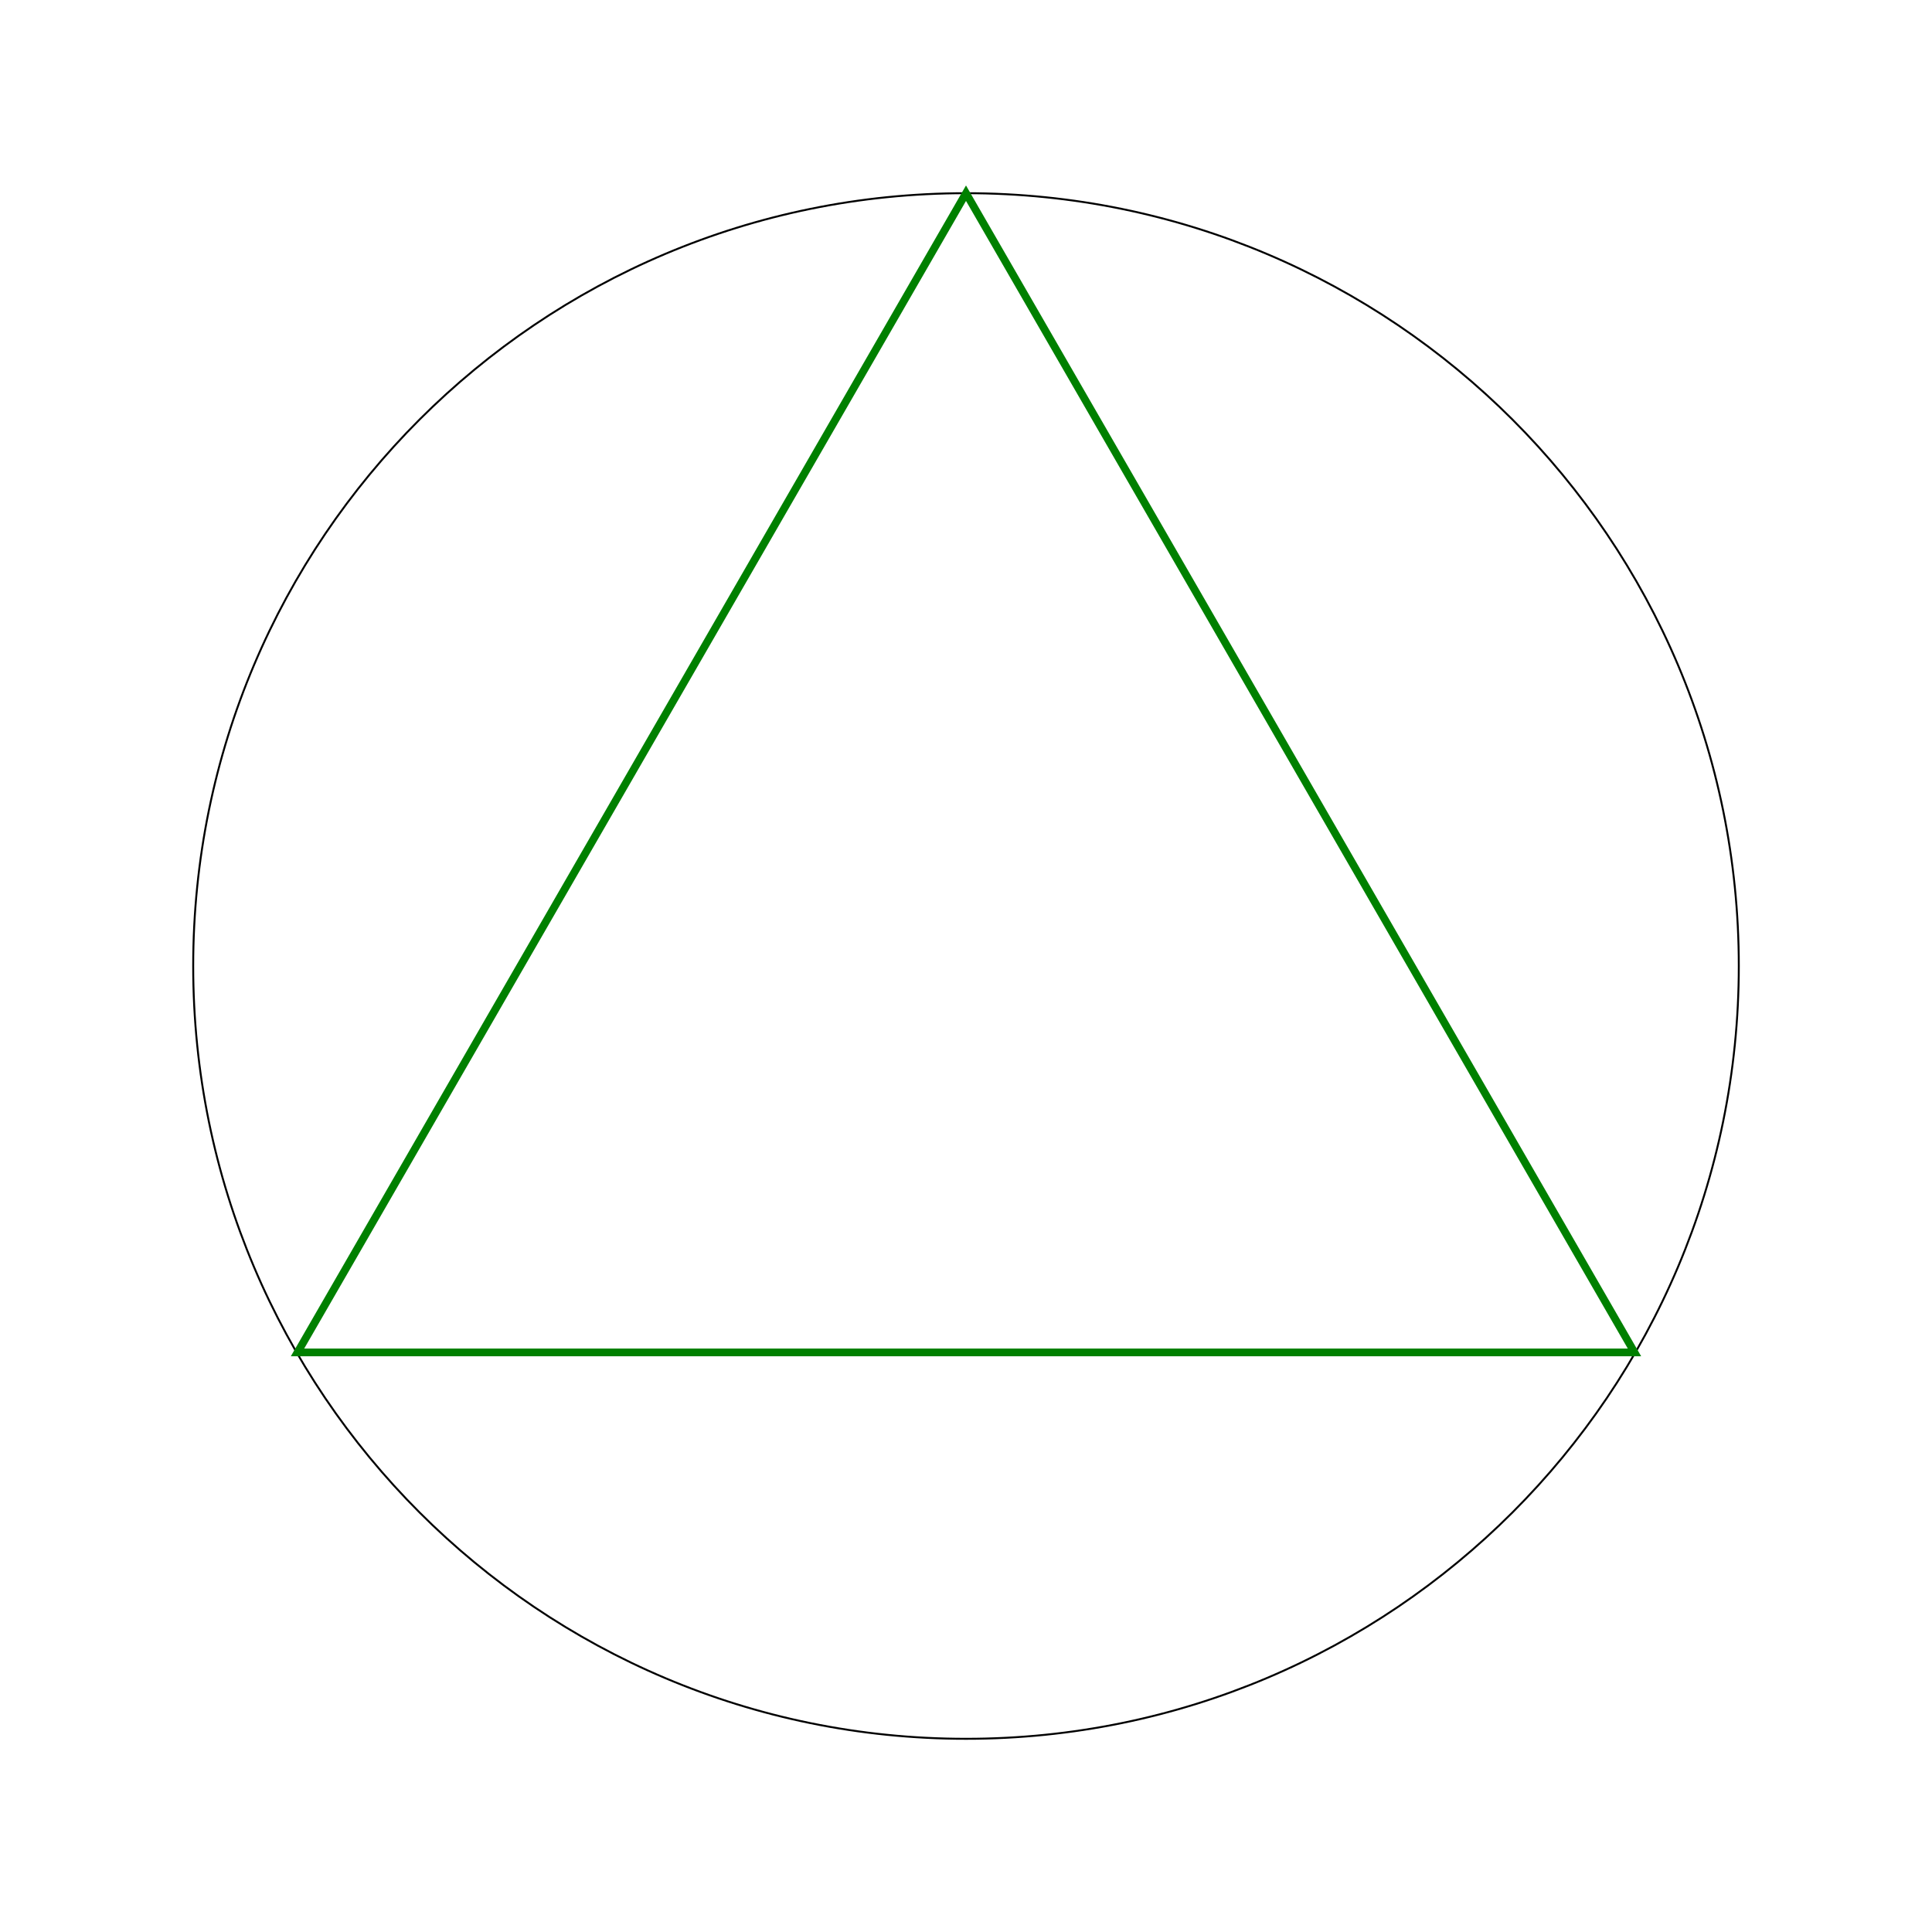
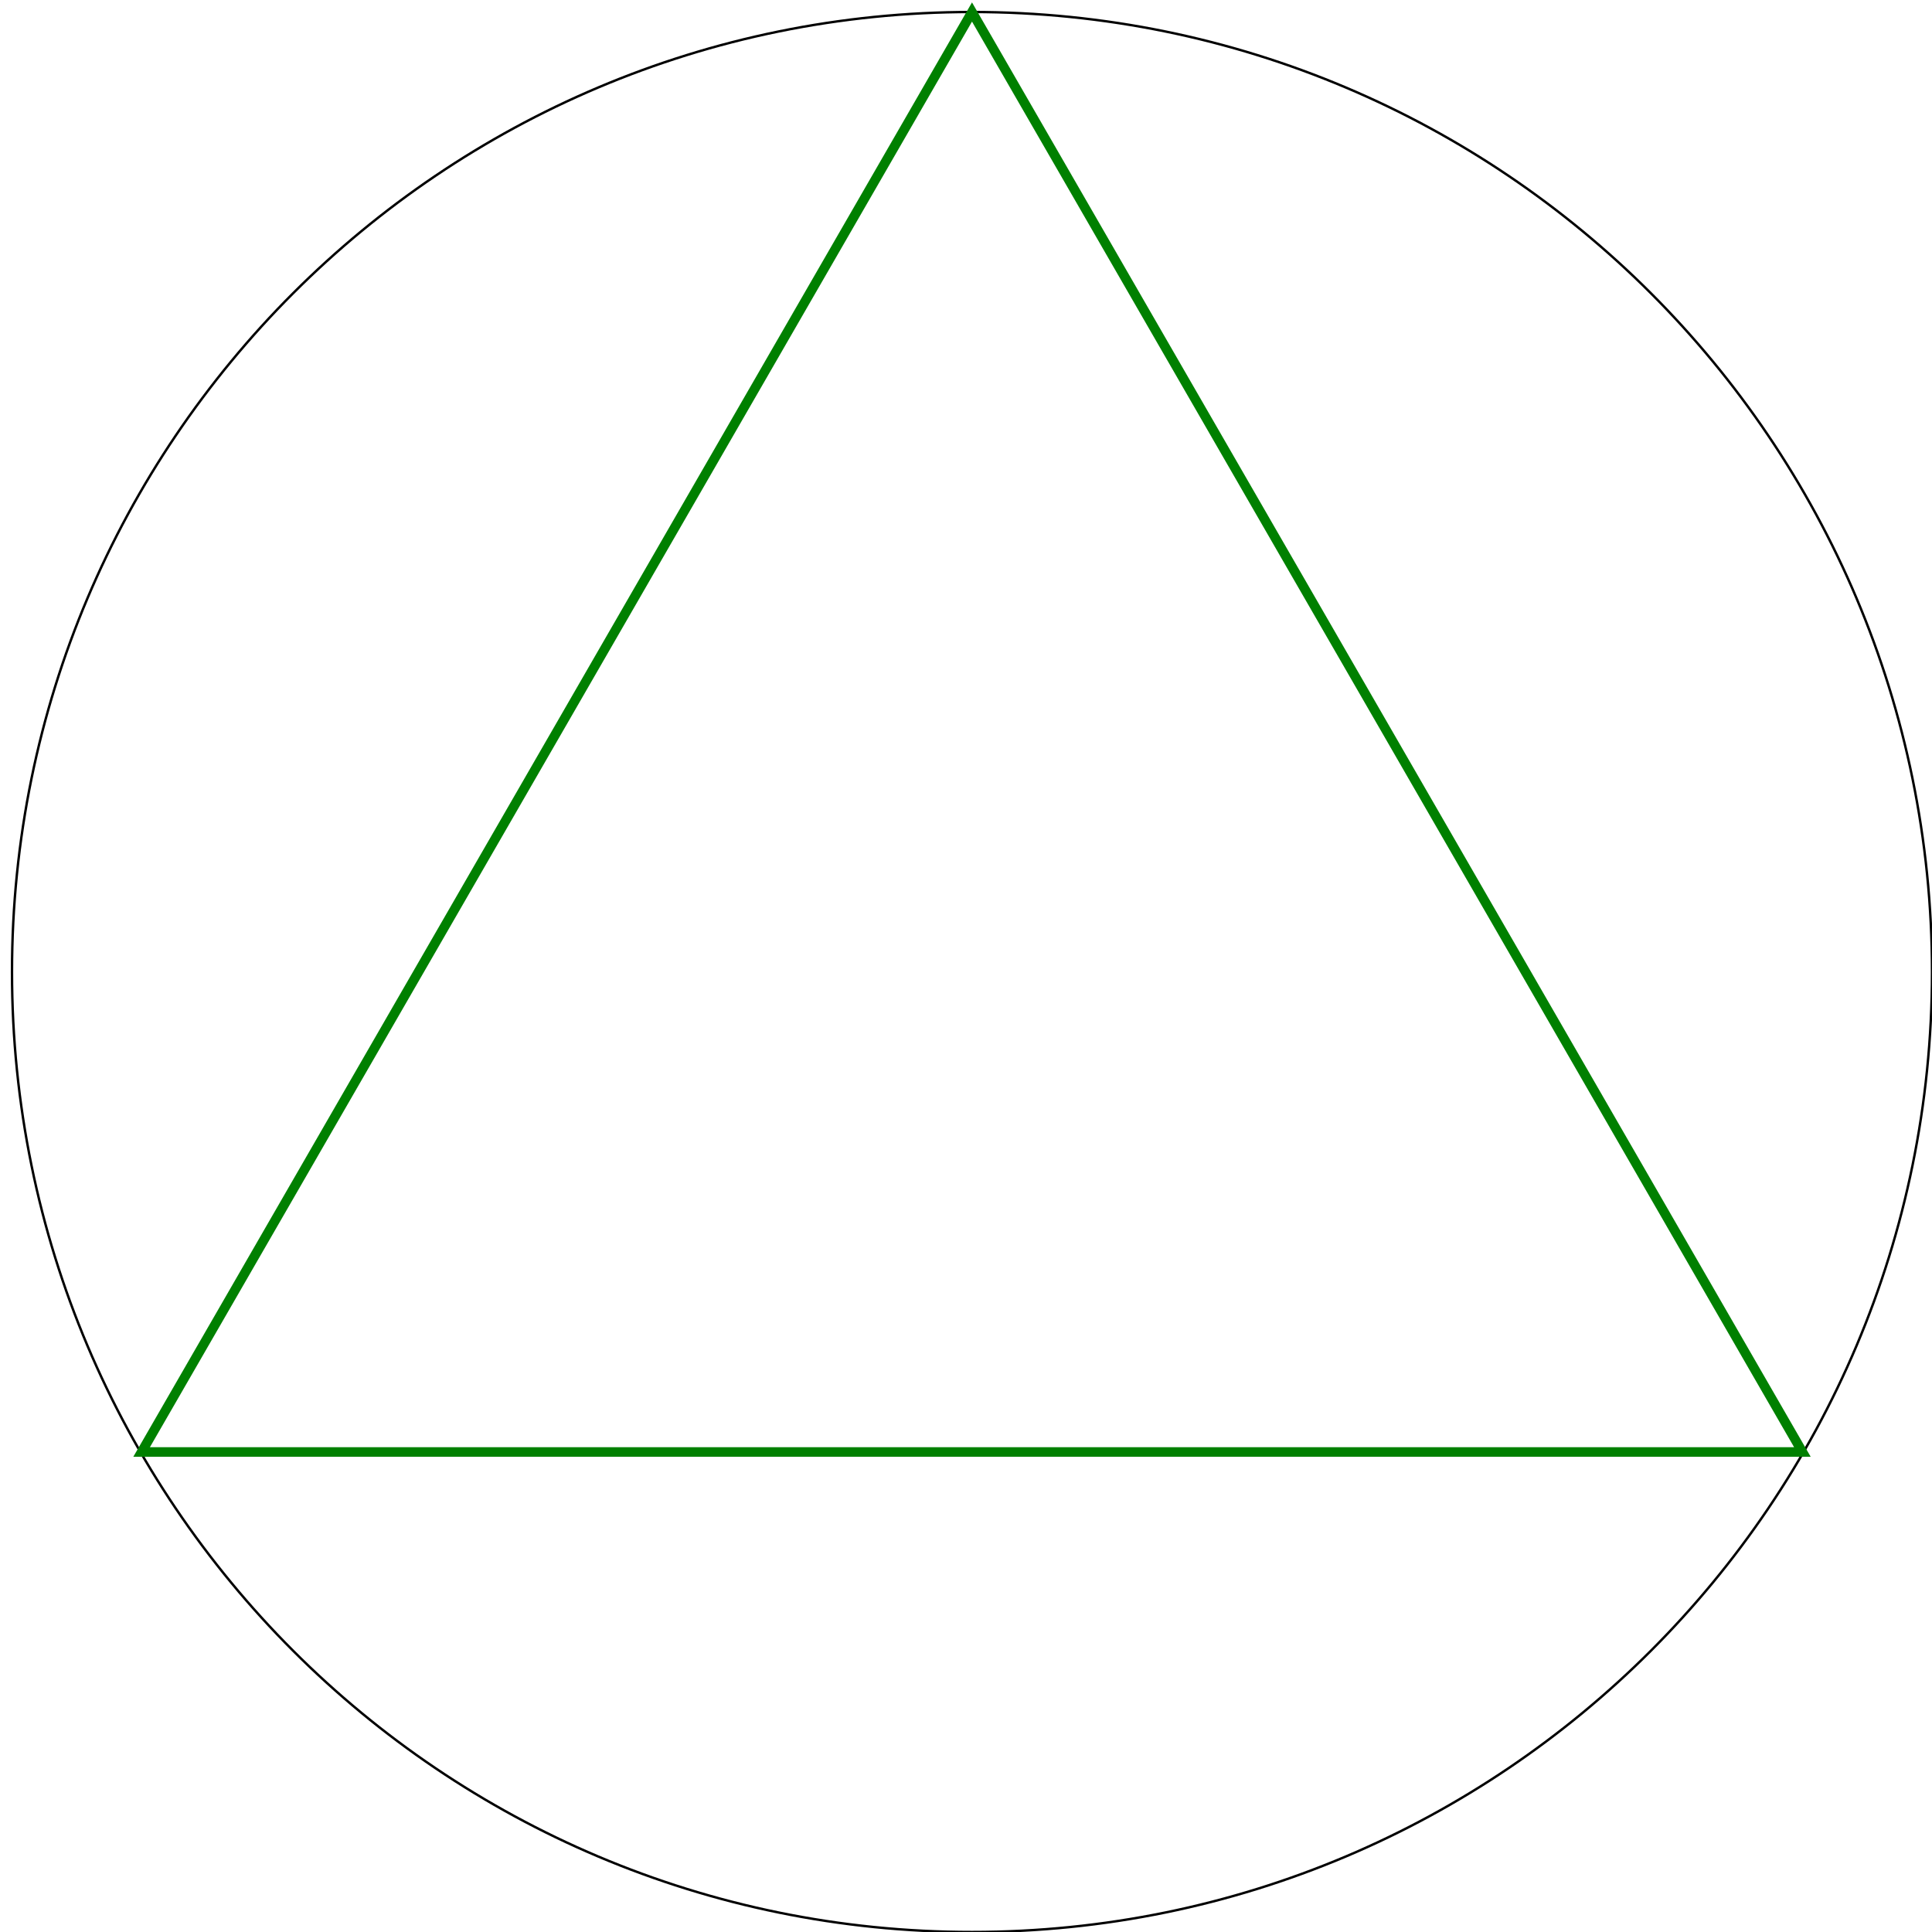
- <svg xmlns="http://www.w3.org/2000/svg" viewBox="0 0 1000 1000">
+ <svg xmlns="http://www.w3.org/2000/svg" viewBox="95 95 805 805">
  <circle cx="500" cy="500" r="400" fill="none" stroke="black" />
  <polygon fill="none" stroke="green" stroke-width="4" points="500,100 154,700 846,700" />
</svg>
